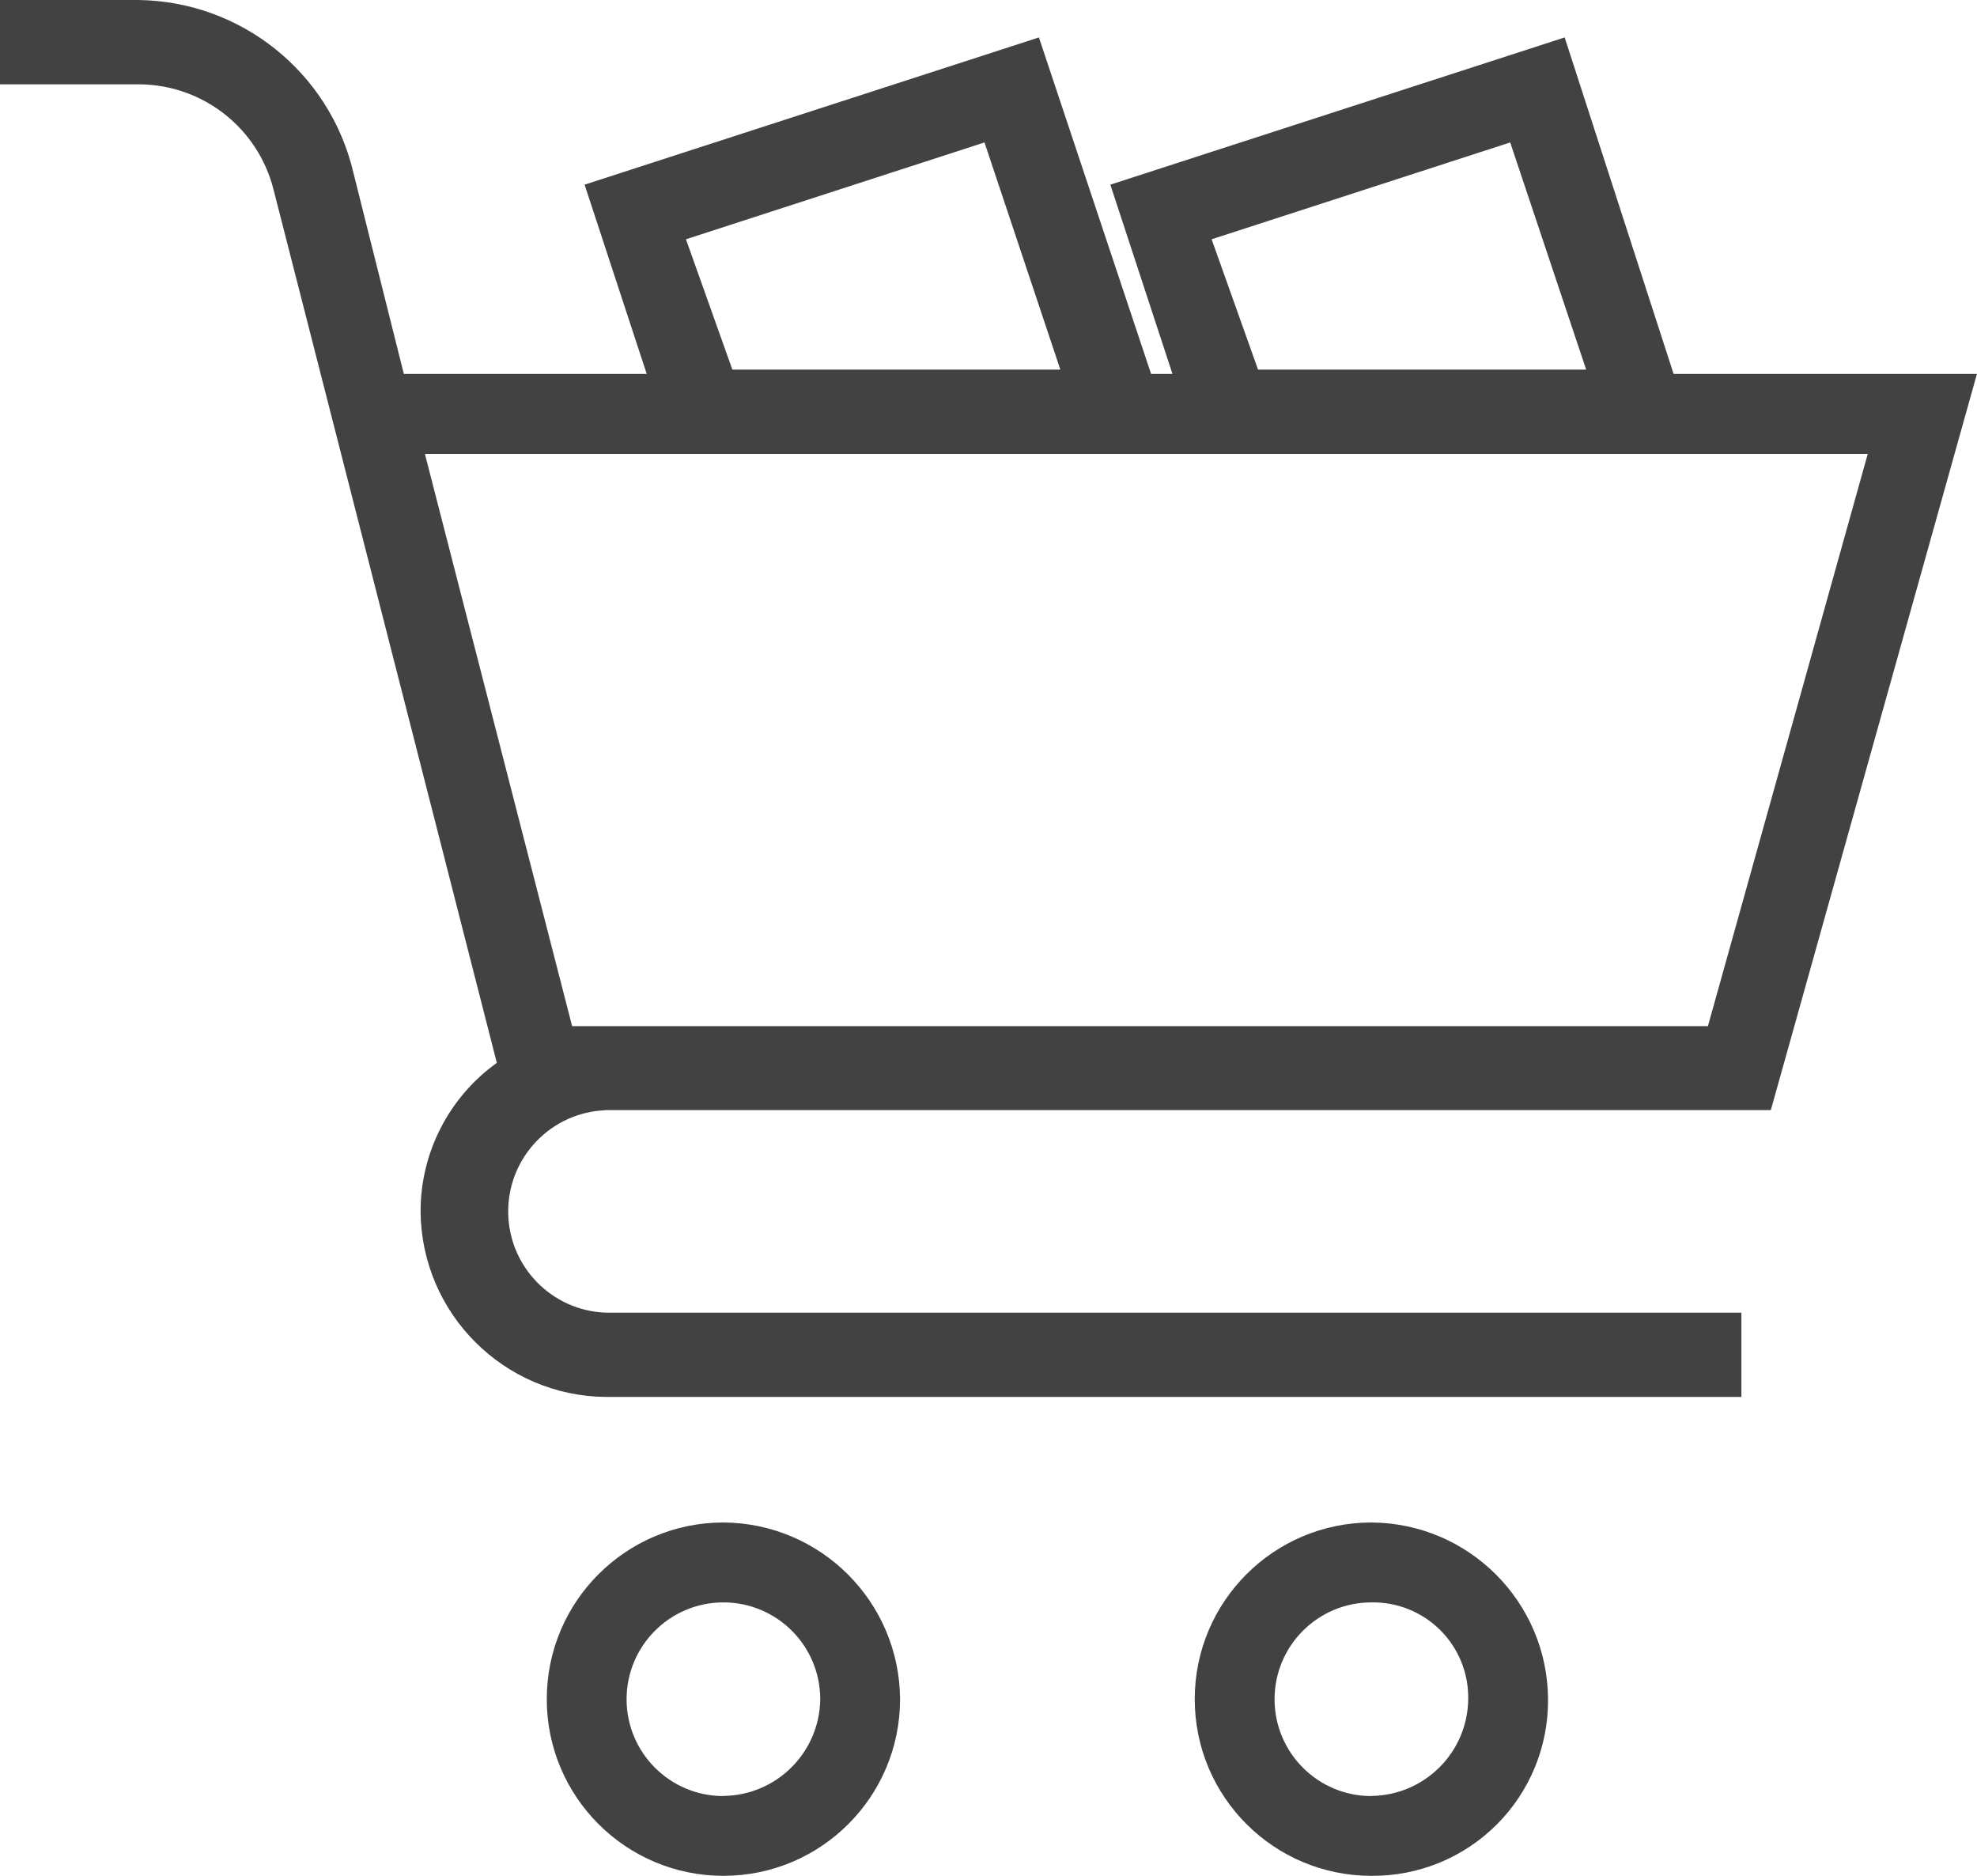
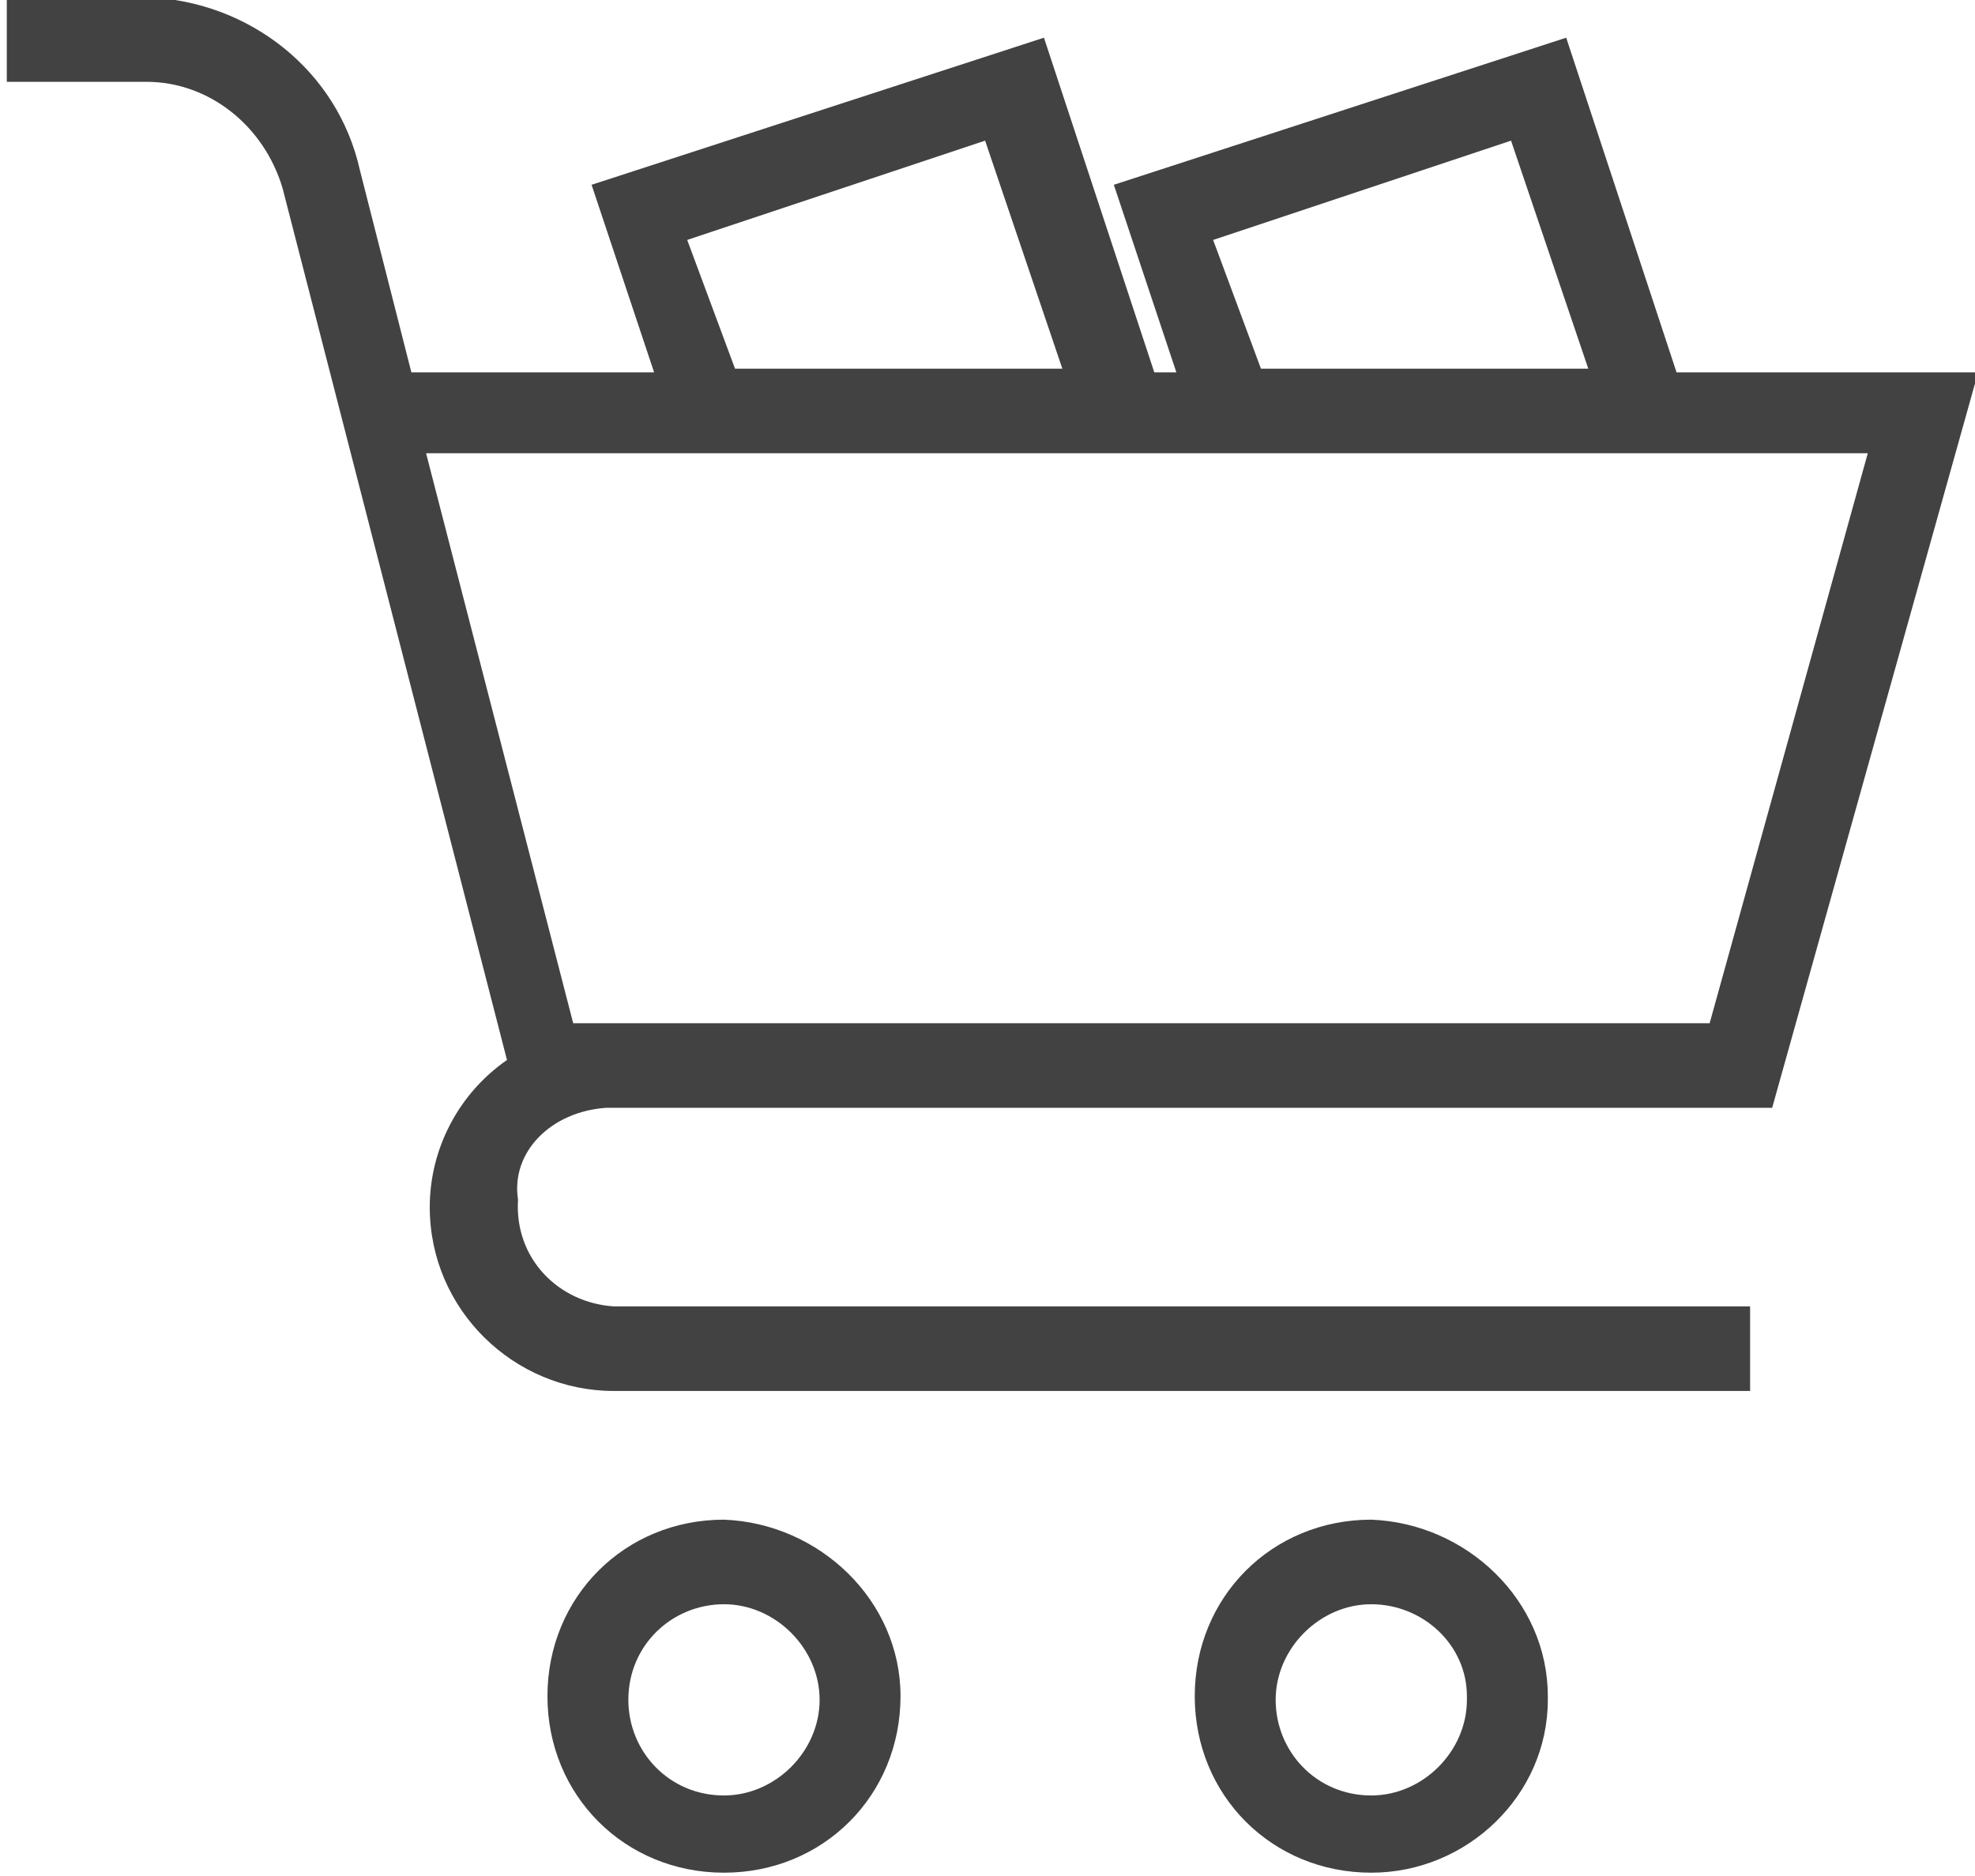
- <svg xmlns="http://www.w3.org/2000/svg" viewBox="2729.085 438.525 53.72 50.968">
-   <defs>
-     <style>
-       .cls-1 {
-         fill: #424242;
-       }
-     </style>
-   </defs>
-   <g id="Purchase_icon" data-name="Purchase icon" transform="translate(2729.085 438.525)">
-     <path id="Path_9" data-name="Path 9" class="cls-1" d="M16.456,45.843H48.118l5.6-20H45.476L42.516,16.7l-12.345,4,1.688,5.142h-.581L28.23,16.7l-12.345,4,1.688,5.142h-6.6L9.6,20.364a6.082,6.082,0,0,0-5.833-4.681H0v2.291H3.771a3.785,3.785,0,0,1,3.662,2.861L13.5,44.56a4.967,4.967,0,0,0-2.072,4.045,5.082,5.082,0,0,0,5.032,5.032H47.318V51.347H16.456a2.752,2.752,0,0,1,0-5.5Zm24.58-26.29L43.1,25.725H34.184l-1.261-3.541Zm-14.285,0,2.061,6.172H19.9l-1.261-3.541Zm24,8.464L46.408,43.563H15.546l-4-15.546Z" transform="translate(0 -15.683)" />
-     <path id="Path_10" data-name="Path 10" class="cls-1" d="M374.819,487.171a4.8,4.8,0,0,0,0,9.6,4.759,4.759,0,0,0,4.8-4.8A4.829,4.829,0,0,0,374.819,487.171Zm0,7.433a2.631,2.631,0,0,1,0-5.262,2.584,2.584,0,0,1,2.631,2.631A2.66,2.66,0,0,1,374.819,494.6Z" transform="translate(-337.555 -445.806)" />
-     <path id="Path_11" data-name="Path 11" class="cls-1" d="M174.128,487.171a4.8,4.8,0,1,0,4.8,4.8A4.829,4.829,0,0,0,174.128,487.171Zm0,7.433a2.631,2.631,0,1,1,2.631-2.631A2.66,2.66,0,0,1,174.128,494.6Z" transform="translate(-154.471 -445.806)" />
+ <svg xmlns="http://www.w3.org/2000/svg" version="1.1" id="Layer_1" x="0px" y="0px" viewBox="0 0 53.7 51" style="enable-background:new 0 0 53.7 51;" xml:space="preserve">
+   <style type="text/css">
+ 	.st0{fill:#424242;}
+ </style>
+   <g id="Purchase_icon" transform="translate(2729.085 438.525)">
+     <path class="st0" d="M-2712.6-408.4h31.7l5.6-20h-8.2l-3-9.1l-12.3,4l1.7,5.1h-0.6l-3-9.1l-12.3,4l1.7,5.1h-6.6l-1.4-5.5   c-0.6-2.7-3-4.6-5.8-4.7h-3.8v2.3h3.8c1.7,0,3.2,1.2,3.7,2.9l6.1,23.7c-1.3,0.9-2.1,2.4-2.1,4c0,2.8,2.3,5,5,5h30.9v-2.3h-30.9   c-1.5-0.1-2.7-1.3-2.6-2.9C-2715.2-407.2-2714.1-408.3-2712.6-408.4L-2712.6-408.4z M-2688-434.7l2.1,6.2h-8.9l-1.3-3.5   L-2688-434.7z M-2702.3-434.7l2.1,6.2h-8.9l-1.3-3.5L-2702.3-434.7z M-2678.3-426.2l-4.3,15.5h-30.9l-4-15.5L-2678.3-426.2z" />
+     <path class="st0" d="M-2691.8-397.2c-2.7,0-4.8,2.1-4.8,4.8c0,2.7,2.1,4.8,4.8,4.8l0,0c2.6,0,4.8-2.1,4.8-4.7c0,0,0-0.1,0-0.1   C-2687-395-2689.2-397.1-2691.8-397.2z M-2691.8-389.7c-1.5,0-2.6-1.2-2.6-2.6c0-1.4,1.2-2.6,2.6-2.6c1.4,0,2.6,1.1,2.6,2.5   c0,0,0,0.1,0,0.1C-2689.2-390.9-2690.4-389.7-2691.8-389.7L-2691.8-389.7z" />
+     <path class="st0" d="M-2709.4-397.2c-2.7,0-4.8,2.1-4.8,4.8c0,2.7,2.1,4.8,4.8,4.8s4.8-2.1,4.8-4.8l0,0   C-2704.6-395-2706.8-397.1-2709.4-397.2z M-2709.4-389.7c-1.5,0-2.6-1.2-2.6-2.6c0-1.5,1.2-2.6,2.6-2.6s2.6,1.2,2.6,2.6   C-2706.8-390.9-2708-389.7-2709.4-389.7L-2709.4-389.7z" />
  </g>
</svg>
